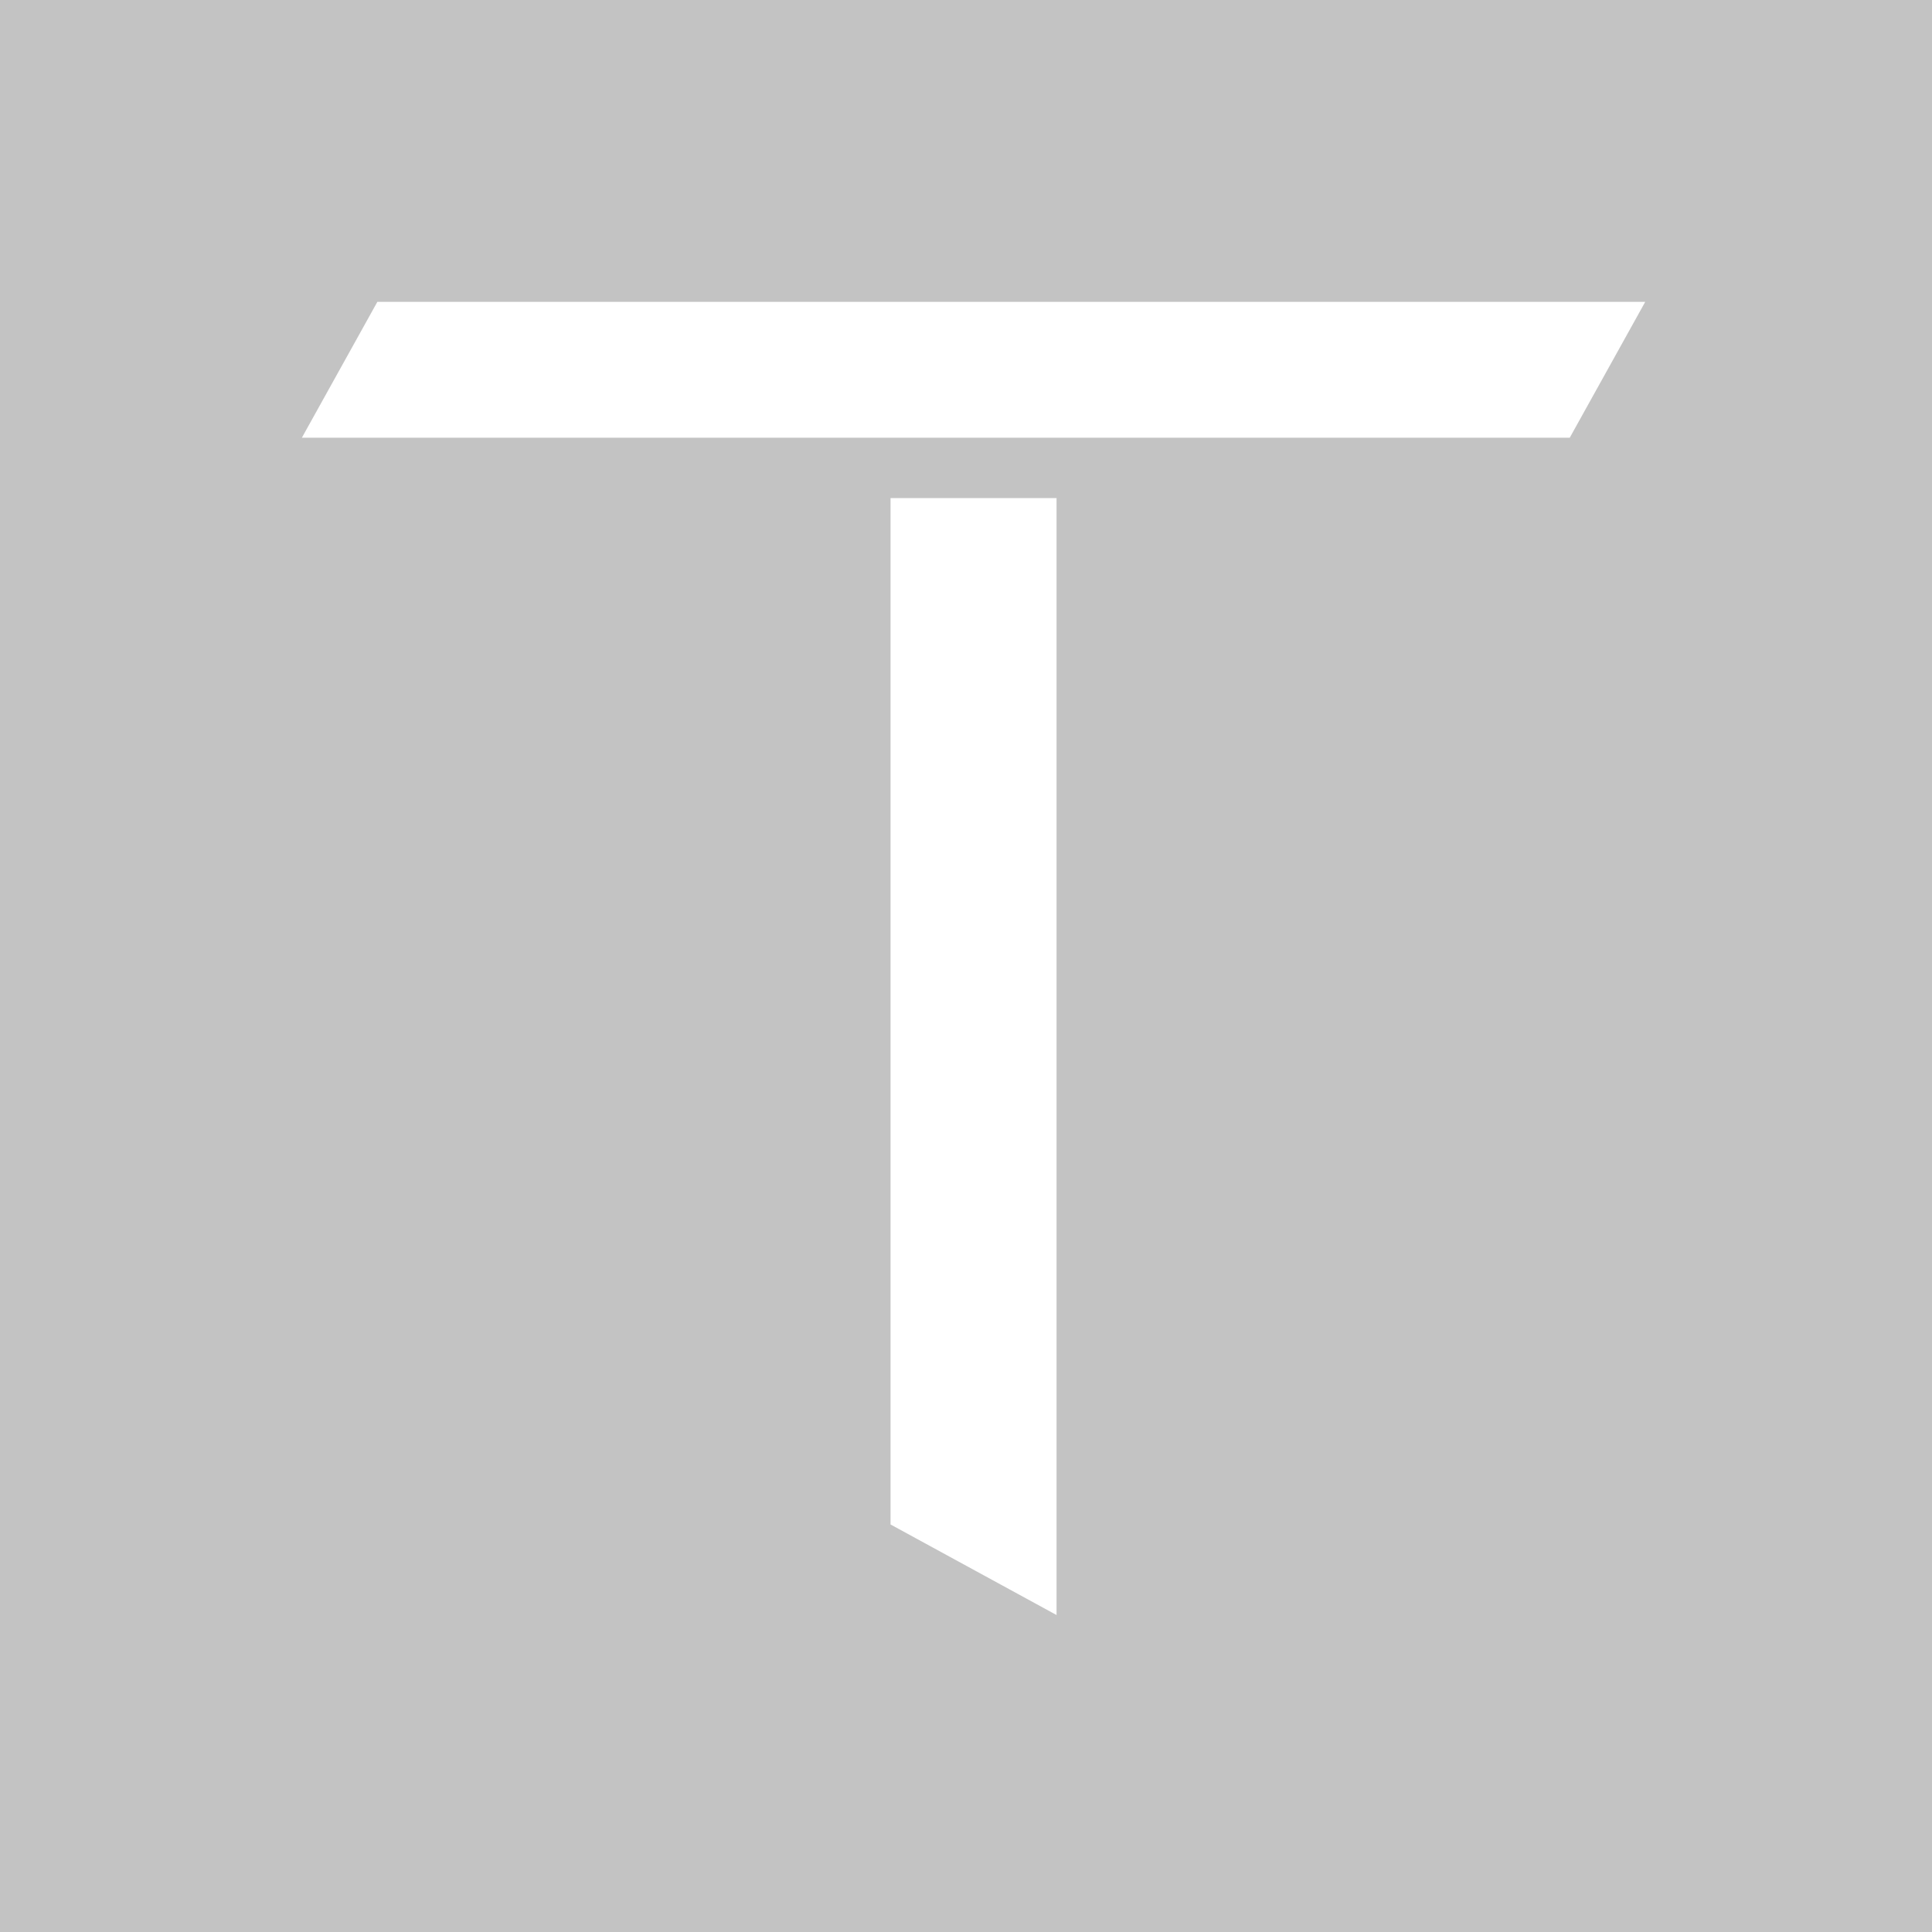
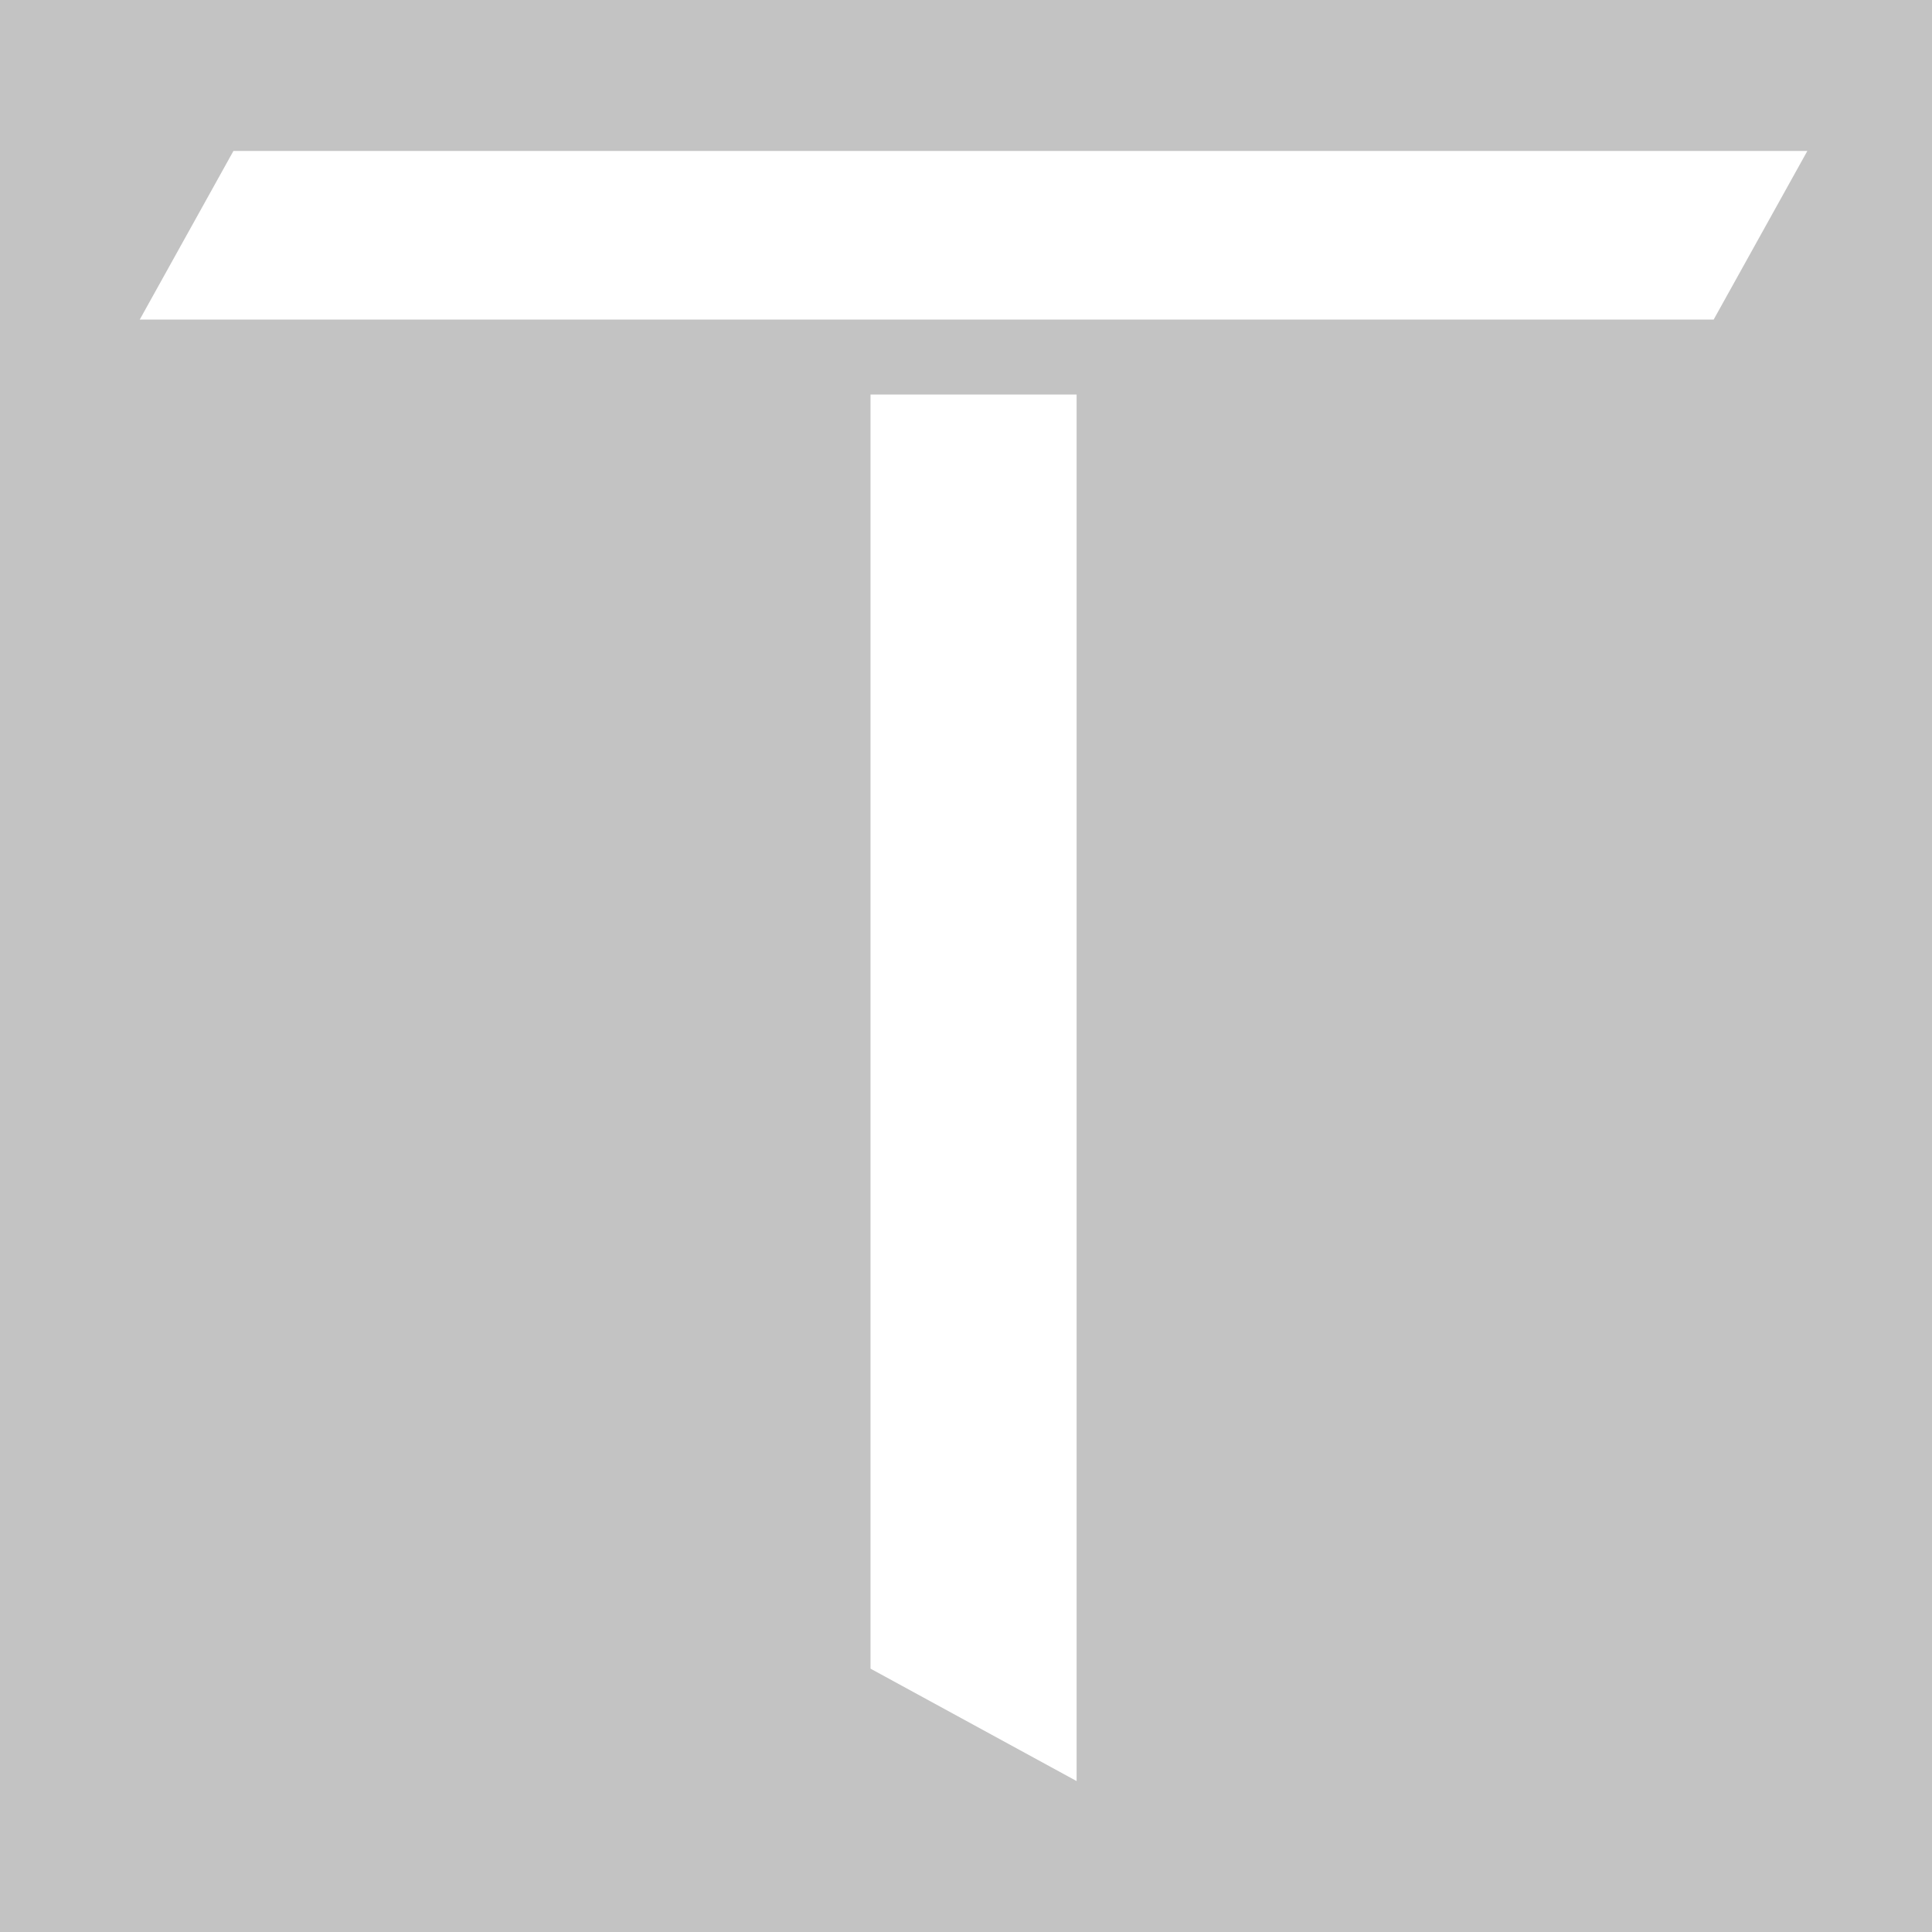
<svg xmlns="http://www.w3.org/2000/svg" width="128" height="128" viewBox="0 0 128 128" fill="none">
  <g>
    <rect width="128" height="128" fill="#000000" fill-rule="evenodd" fill-opacity="0.188" />
-     <path d="M5 0L0 9L84 9L89 0L5 0ZM39 13L50 13L50 87L39 81L39 13Z" fill="#FFFFFF" fill-rule="evenodd" transform="translate(20 20)" />
+     <path d="M6.207 0L0 11.172L12.414 11.172L104.276 11.172L110.483 0L6.207 0ZM48.414 16.138L62.069 16.138L62.069 108L48.414 100.552L48.414 16.138Z" fill="#FFFFFF" fill-rule="evenodd" transform="translate(9.259 10)" />
  </g>
</svg>
